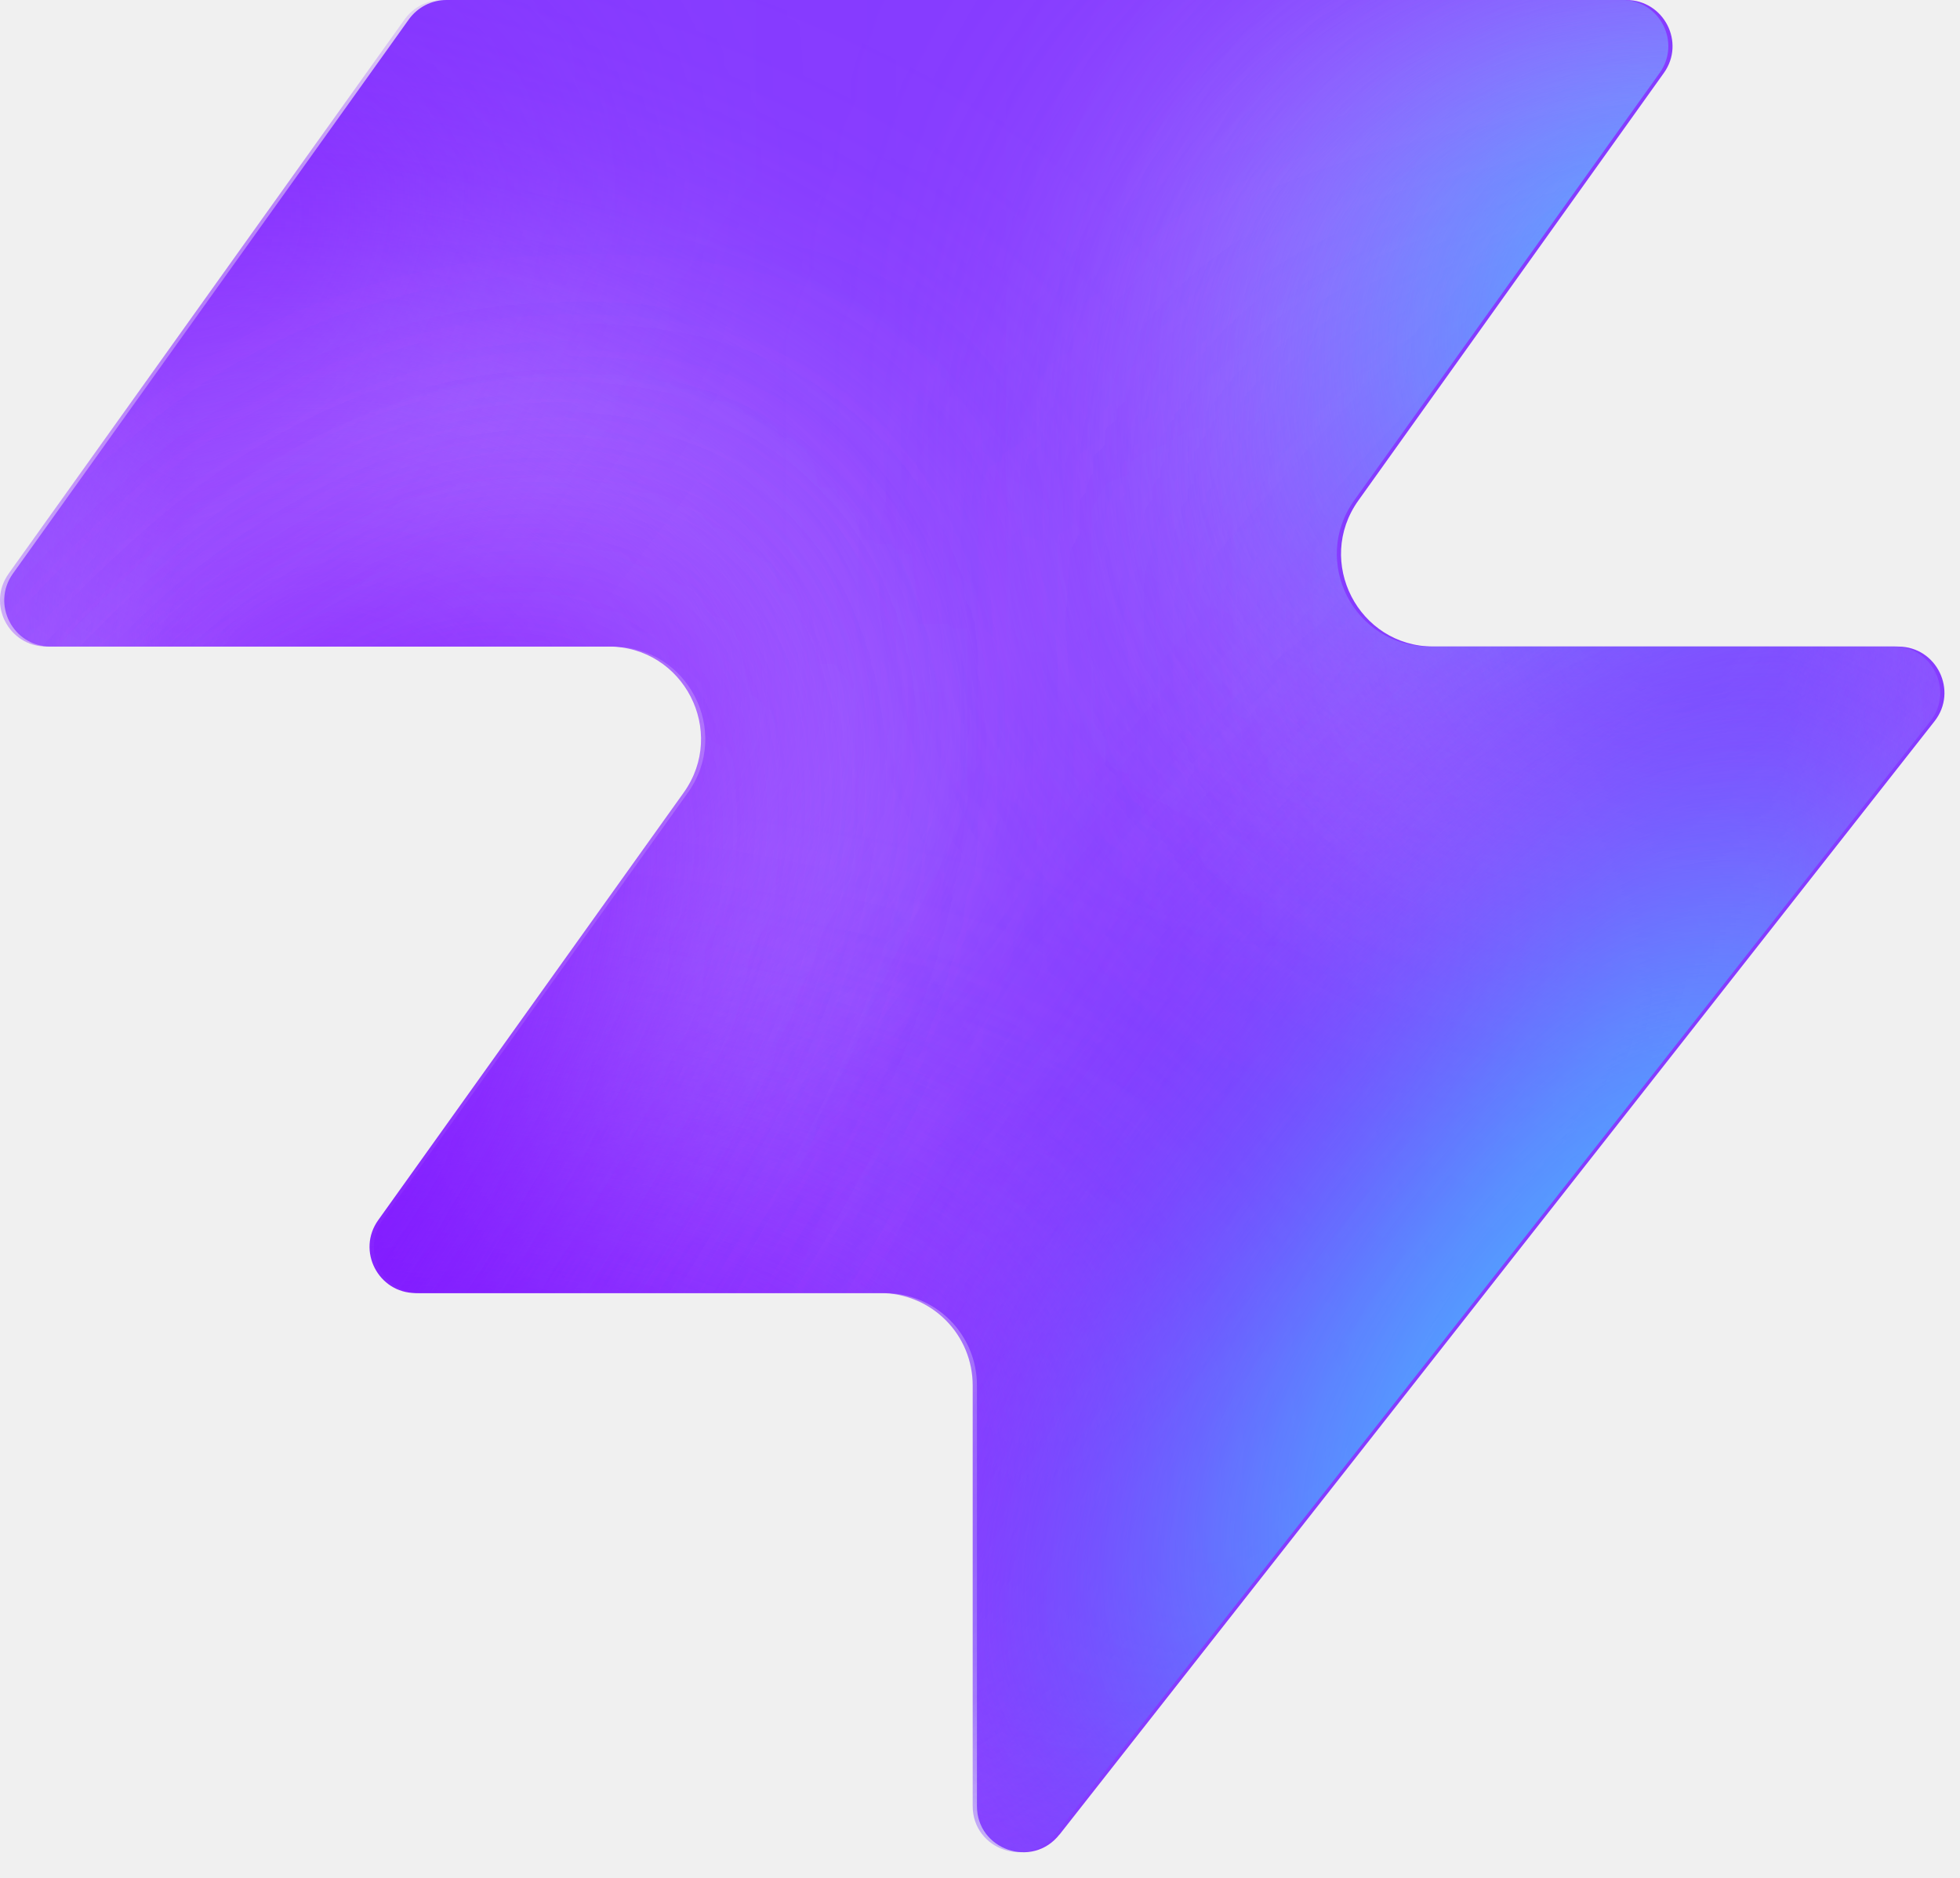
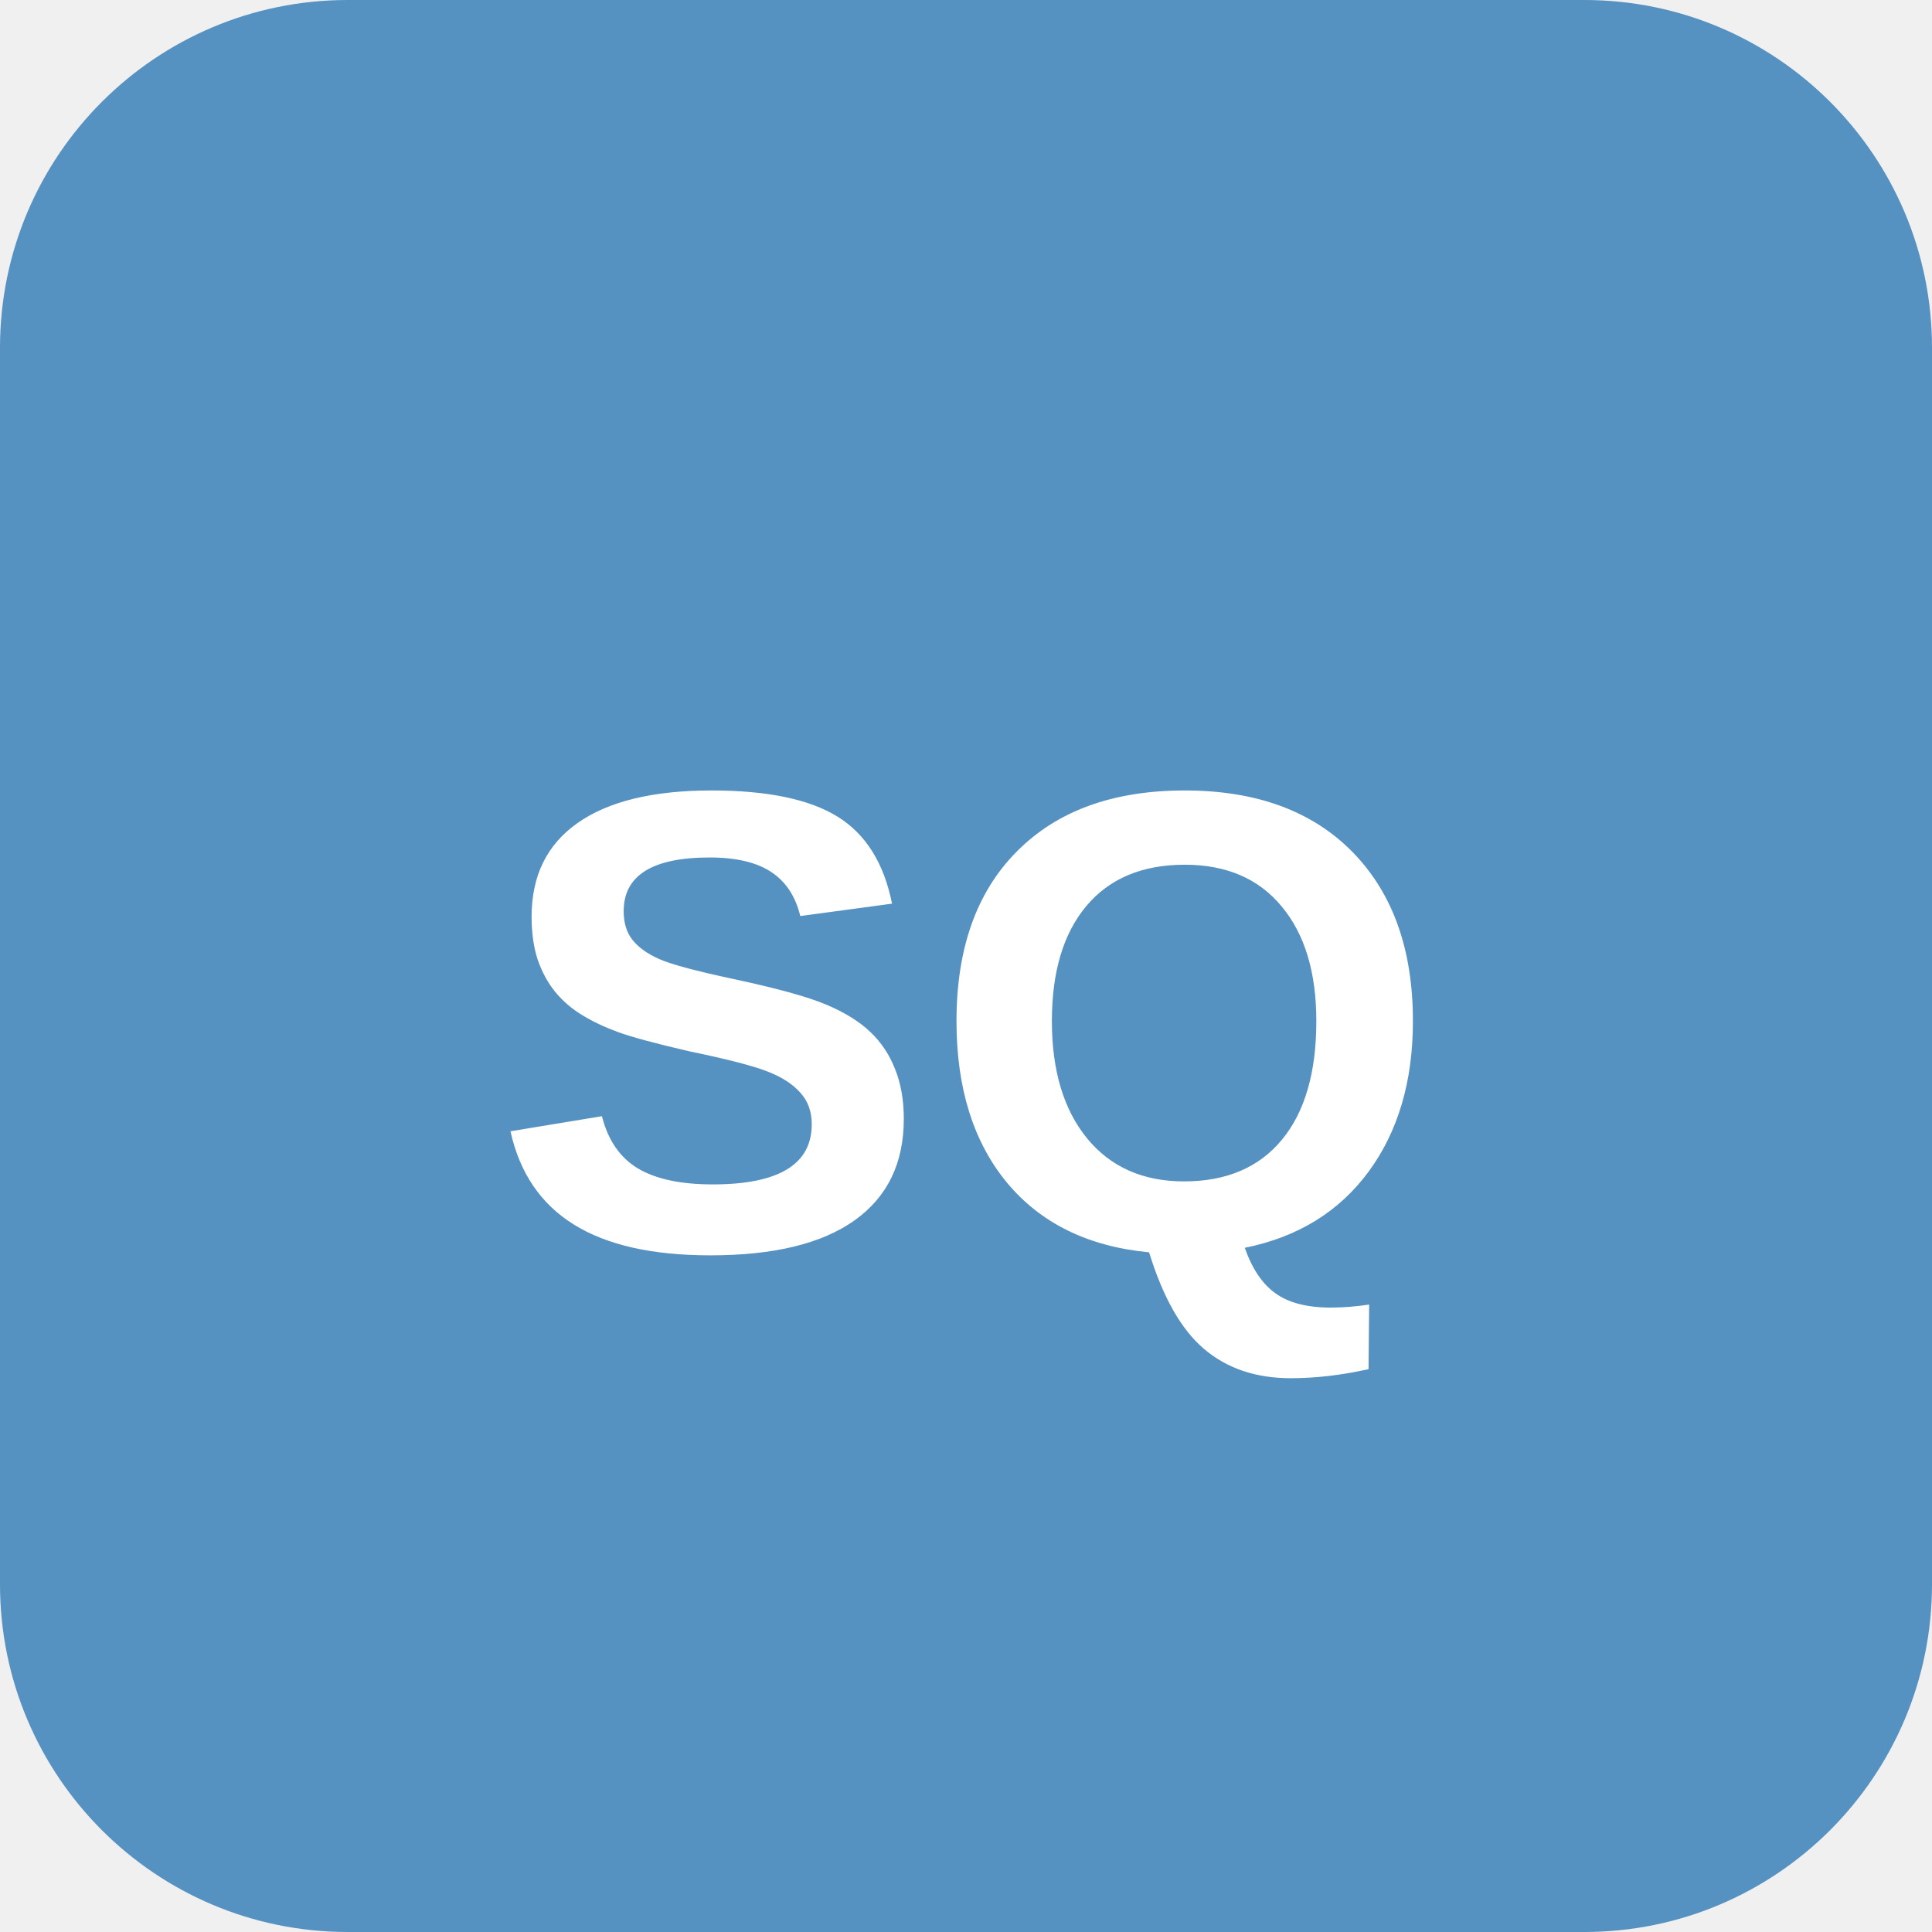
- <svg xmlns="http://www.w3.org/2000/svg" width="48" height="46" fill="none" viewBox="0 0 48 46">
-   <path fill="#863bff" d="M25.946 44.938c-.664.845-2.021.375-2.021-.698V33.937a2.26 2.26 0 0 0-2.262-2.262H10.287c-.92 0-1.456-1.04-.92-1.788l7.48-10.471c1.07-1.497 0-3.578-1.842-3.578H1.237c-.92 0-1.456-1.04-.92-1.788L10.013.474c.214-.297.556-.474.92-.474h28.894c.92 0 1.456 1.04.92 1.788l-7.48 10.471c-1.07 1.498 0 3.579 1.842 3.579h11.377c.943 0 1.473 1.088.89 1.83L25.947 44.94z" style="fill:#863bff;fill:color(display-p3 .525 .23 1);fill-opacity:1" />
-   <mask id="a" width="48" height="46" x="0" y="0" maskUnits="userSpaceOnUse" style="mask-type:alpha">
-     <path fill="#000" d="M25.842 44.938c-.664.844-2.021.375-2.021-.698V33.937a2.26 2.26 0 0 0-2.262-2.262H10.183c-.92 0-1.456-1.04-.92-1.788l7.48-10.471c1.07-1.498 0-3.579-1.842-3.579H1.133c-.92 0-1.456-1.04-.92-1.787L9.91.473c.214-.297.556-.474.92-.474h28.894c.92 0 1.456 1.04.92 1.788l-7.48 10.471c-1.07 1.498 0 3.578 1.842 3.578h11.377c.943 0 1.473 1.088.89 1.832L25.843 44.94z" style="fill:#000;fill-opacity:1" />
-   </mask>
-   <g mask="url(#a)">
-     <g filter="url(#b)">
-       <ellipse cx="5.508" cy="14.704" fill="#ede6ff" rx="5.508" ry="14.704" style="fill:#ede6ff;fill:color(display-p3 .927 .903 1);fill-opacity:1" transform="matrix(.00324 1 1 -.00324 -4.47 31.516)" />
-     </g>
-     <g filter="url(#c)">
-       <ellipse cx="10.399" cy="29.851" fill="#ede6ff" rx="10.399" ry="29.851" style="fill:#ede6ff;fill:color(display-p3 .927 .903 1);fill-opacity:1" transform="matrix(.00324 1 1 -.00324 -39.328 7.883)" />
-     </g>
-     <g filter="url(#d)">
-       <ellipse cx="5.508" cy="30.487" fill="#7e14ff" rx="5.508" ry="30.487" style="fill:#7e14ff;fill:color(display-p3 .492 .077 1);fill-opacity:1" transform="rotate(89.814 -25.913 -14.639)scale(1 -1)" />
-     </g>
-     <g filter="url(#e)">
-       <ellipse cx="5.508" cy="30.599" fill="#7e14ff" rx="5.508" ry="30.599" style="fill:#7e14ff;fill:color(display-p3 .492 .077 1);fill-opacity:1" transform="rotate(89.814 -32.644 -3.334)scale(1 -1)" />
-     </g>
-     <g filter="url(#f)">
-       <ellipse cx="5.508" cy="30.599" fill="#7e14ff" rx="5.508" ry="30.599" style="fill:#7e14ff;fill:color(display-p3 .492 .077 1);fill-opacity:1" transform="matrix(.00324 1 1 -.00324 -34.34 30.47)" />
-     </g>
-     <g filter="url(#g)">
-       <ellipse cx="14.072" cy="22.078" fill="#ede6ff" rx="14.072" ry="22.078" style="fill:#ede6ff;fill:color(display-p3 .927 .903 1);fill-opacity:1" transform="rotate(93.35 24.506 48.493)scale(-1 1)" />
-     </g>
-     <g filter="url(#h)">
-       <ellipse cx="3.47" cy="21.501" fill="#7e14ff" rx="3.47" ry="21.501" style="fill:#7e14ff;fill:color(display-p3 .492 .077 1);fill-opacity:1" transform="rotate(89.009 28.708 47.59)scale(-1 1)" />
-     </g>
-     <g filter="url(#i)">
-       <ellipse cx="3.47" cy="21.501" fill="#7e14ff" rx="3.47" ry="21.501" style="fill:#7e14ff;fill:color(display-p3 .492 .077 1);fill-opacity:1" transform="rotate(89.009 28.708 47.59)scale(-1 1)" />
-     </g>
-     <g filter="url(#j)">
-       <ellipse cx=".387" cy="8.972" fill="#7e14ff" rx="4.407" ry="29.108" style="fill:#7e14ff;fill:color(display-p3 .492 .077 1);fill-opacity:1" transform="rotate(39.51 .387 8.972)" />
-     </g>
-     <g filter="url(#k)">
-       <ellipse cx="47.523" cy="-6.092" fill="#7e14ff" rx="4.407" ry="29.108" style="fill:#7e14ff;fill:color(display-p3 .492 .077 1);fill-opacity:1" transform="rotate(37.892 47.523 -6.092)" />
-     </g>
-     <g filter="url(#l)">
-       <ellipse cx="41.412" cy="6.333" fill="#47bfff" rx="5.971" ry="9.665" style="fill:#47bfff;fill:color(display-p3 .28 .748 1);fill-opacity:1" transform="rotate(37.892 41.412 6.333)" />
-     </g>
-     <g filter="url(#m)">
-       <ellipse cx="-1.879" cy="38.332" fill="#7e14ff" rx="4.407" ry="29.108" style="fill:#7e14ff;fill:color(display-p3 .492 .077 1);fill-opacity:1" transform="rotate(37.892 -1.88 38.332)" />
-     </g>
-     <g filter="url(#n)">
-       <ellipse cx="-1.879" cy="38.332" fill="#7e14ff" rx="4.407" ry="29.108" style="fill:#7e14ff;fill:color(display-p3 .492 .077 1);fill-opacity:1" transform="rotate(37.892 -1.88 38.332)" />
-     </g>
-     <g filter="url(#o)">
-       <ellipse cx="35.651" cy="29.907" fill="#7e14ff" rx="4.407" ry="29.108" style="fill:#7e14ff;fill:color(display-p3 .492 .077 1);fill-opacity:1" transform="rotate(37.892 35.651 29.907)" />
-     </g>
-     <g filter="url(#p)">
-       <ellipse cx="38.418" cy="32.4" fill="#47bfff" rx="5.971" ry="15.297" style="fill:#47bfff;fill:color(display-p3 .28 .748 1);fill-opacity:1" transform="rotate(37.892 38.418 32.4)" />
-     </g>
-   </g>
-   <defs>
-     <filter id="b" width="60.045" height="41.654" x="-19.77" y="16.149" color-interpolation-filters="sRGB" filterUnits="userSpaceOnUse">
-       <feFlood flood-opacity="0" result="BackgroundImageFix" />
-       <feBlend in="SourceGraphic" in2="BackgroundImageFix" result="shape" />
-       <feGaussianBlur result="effect1_foregroundBlur_2002_17158" stdDeviation="7.659" />
-     </filter>
-     <filter id="c" width="90.34" height="51.437" x="-54.613" y="-7.533" color-interpolation-filters="sRGB" filterUnits="userSpaceOnUse">
-       <feFlood flood-opacity="0" result="BackgroundImageFix" />
-       <feBlend in="SourceGraphic" in2="BackgroundImageFix" result="shape" />
-       <feGaussianBlur result="effect1_foregroundBlur_2002_17158" stdDeviation="7.659" />
-     </filter>
-     <filter id="d" width="79.355" height="29.4" x="-49.64" y="2.03" color-interpolation-filters="sRGB" filterUnits="userSpaceOnUse">
-       <feFlood flood-opacity="0" result="BackgroundImageFix" />
-       <feBlend in="SourceGraphic" in2="BackgroundImageFix" result="shape" />
-       <feGaussianBlur result="effect1_foregroundBlur_2002_17158" stdDeviation="4.596" />
-     </filter>
-     <filter id="e" width="79.579" height="29.4" x="-45.045" y="20.029" color-interpolation-filters="sRGB" filterUnits="userSpaceOnUse">
-       <feFlood flood-opacity="0" result="BackgroundImageFix" />
-       <feBlend in="SourceGraphic" in2="BackgroundImageFix" result="shape" />
-       <feGaussianBlur result="effect1_foregroundBlur_2002_17158" stdDeviation="4.596" />
-     </filter>
-     <filter id="f" width="79.579" height="29.4" x="-43.513" y="21.178" color-interpolation-filters="sRGB" filterUnits="userSpaceOnUse">
-       <feFlood flood-opacity="0" result="BackgroundImageFix" />
-       <feBlend in="SourceGraphic" in2="BackgroundImageFix" result="shape" />
-       <feGaussianBlur result="effect1_foregroundBlur_2002_17158" stdDeviation="4.596" />
-     </filter>
-     <filter id="g" width="74.749" height="58.852" x="15.756" y="-17.901" color-interpolation-filters="sRGB" filterUnits="userSpaceOnUse">
-       <feFlood flood-opacity="0" result="BackgroundImageFix" />
-       <feBlend in="SourceGraphic" in2="BackgroundImageFix" result="shape" />
-       <feGaussianBlur result="effect1_foregroundBlur_2002_17158" stdDeviation="7.659" />
-     </filter>
-     <filter id="h" width="61.377" height="25.362" x="23.548" y="2.284" color-interpolation-filters="sRGB" filterUnits="userSpaceOnUse">
-       <feFlood flood-opacity="0" result="BackgroundImageFix" />
-       <feBlend in="SourceGraphic" in2="BackgroundImageFix" result="shape" />
-       <feGaussianBlur result="effect1_foregroundBlur_2002_17158" stdDeviation="4.596" />
-     </filter>
-     <filter id="i" width="61.377" height="25.362" x="23.548" y="2.284" color-interpolation-filters="sRGB" filterUnits="userSpaceOnUse">
-       <feFlood flood-opacity="0" result="BackgroundImageFix" />
-       <feBlend in="SourceGraphic" in2="BackgroundImageFix" result="shape" />
-       <feGaussianBlur result="effect1_foregroundBlur_2002_17158" stdDeviation="4.596" />
-     </filter>
-     <filter id="j" width="56.045" height="63.649" x="-27.636" y="-22.853" color-interpolation-filters="sRGB" filterUnits="userSpaceOnUse">
-       <feFlood flood-opacity="0" result="BackgroundImageFix" />
-       <feBlend in="SourceGraphic" in2="BackgroundImageFix" result="shape" />
-       <feGaussianBlur result="effect1_foregroundBlur_2002_17158" stdDeviation="4.596" />
-     </filter>
-     <filter id="k" width="54.814" height="64.646" x="20.116" y="-38.415" color-interpolation-filters="sRGB" filterUnits="userSpaceOnUse">
-       <feFlood flood-opacity="0" result="BackgroundImageFix" />
-       <feBlend in="SourceGraphic" in2="BackgroundImageFix" result="shape" />
-       <feGaussianBlur result="effect1_foregroundBlur_2002_17158" stdDeviation="4.596" />
-     </filter>
-     <filter id="l" width="33.541" height="35.313" x="24.641" y="-11.323" color-interpolation-filters="sRGB" filterUnits="userSpaceOnUse">
-       <feFlood flood-opacity="0" result="BackgroundImageFix" />
-       <feBlend in="SourceGraphic" in2="BackgroundImageFix" result="shape" />
-       <feGaussianBlur result="effect1_foregroundBlur_2002_17158" stdDeviation="4.596" />
-     </filter>
-     <filter id="m" width="54.814" height="64.646" x="-29.286" y="6.009" color-interpolation-filters="sRGB" filterUnits="userSpaceOnUse">
-       <feFlood flood-opacity="0" result="BackgroundImageFix" />
-       <feBlend in="SourceGraphic" in2="BackgroundImageFix" result="shape" />
-       <feGaussianBlur result="effect1_foregroundBlur_2002_17158" stdDeviation="4.596" />
-     </filter>
-     <filter id="n" width="54.814" height="64.646" x="-29.286" y="6.009" color-interpolation-filters="sRGB" filterUnits="userSpaceOnUse">
-       <feFlood flood-opacity="0" result="BackgroundImageFix" />
-       <feBlend in="SourceGraphic" in2="BackgroundImageFix" result="shape" />
-       <feGaussianBlur result="effect1_foregroundBlur_2002_17158" stdDeviation="4.596" />
-     </filter>
-     <filter id="o" width="54.814" height="64.646" x="8.244" y="-2.416" color-interpolation-filters="sRGB" filterUnits="userSpaceOnUse">
-       <feFlood flood-opacity="0" result="BackgroundImageFix" />
-       <feBlend in="SourceGraphic" in2="BackgroundImageFix" result="shape" />
-       <feGaussianBlur result="effect1_foregroundBlur_2002_17158" stdDeviation="4.596" />
-     </filter>
-     <filter id="p" width="39.409" height="43.623" x="18.713" y="10.588" color-interpolation-filters="sRGB" filterUnits="userSpaceOnUse">
-       <feFlood flood-opacity="0" result="BackgroundImageFix" />
-       <feBlend in="SourceGraphic" in2="BackgroundImageFix" result="shape" />
-       <feGaussianBlur result="effect1_foregroundBlur_2002_17158" stdDeviation="4.596" />
-     </filter>
-   </defs>
+ <svg xmlns="http://www.w3.org/2000/svg" width="100" height="100" viewBox="0 0 100 100">
+   <rect width="100" height="100" rx="18" fill="#5591C1" />
+   <text x="50" y="55" text-anchor="middle" dominant-baseline="middle" font-family="Arial, sans-serif" font-size="34" font-weight="700" fill="#FFFFFF">
+     SQ
+   </text>
</svg>
